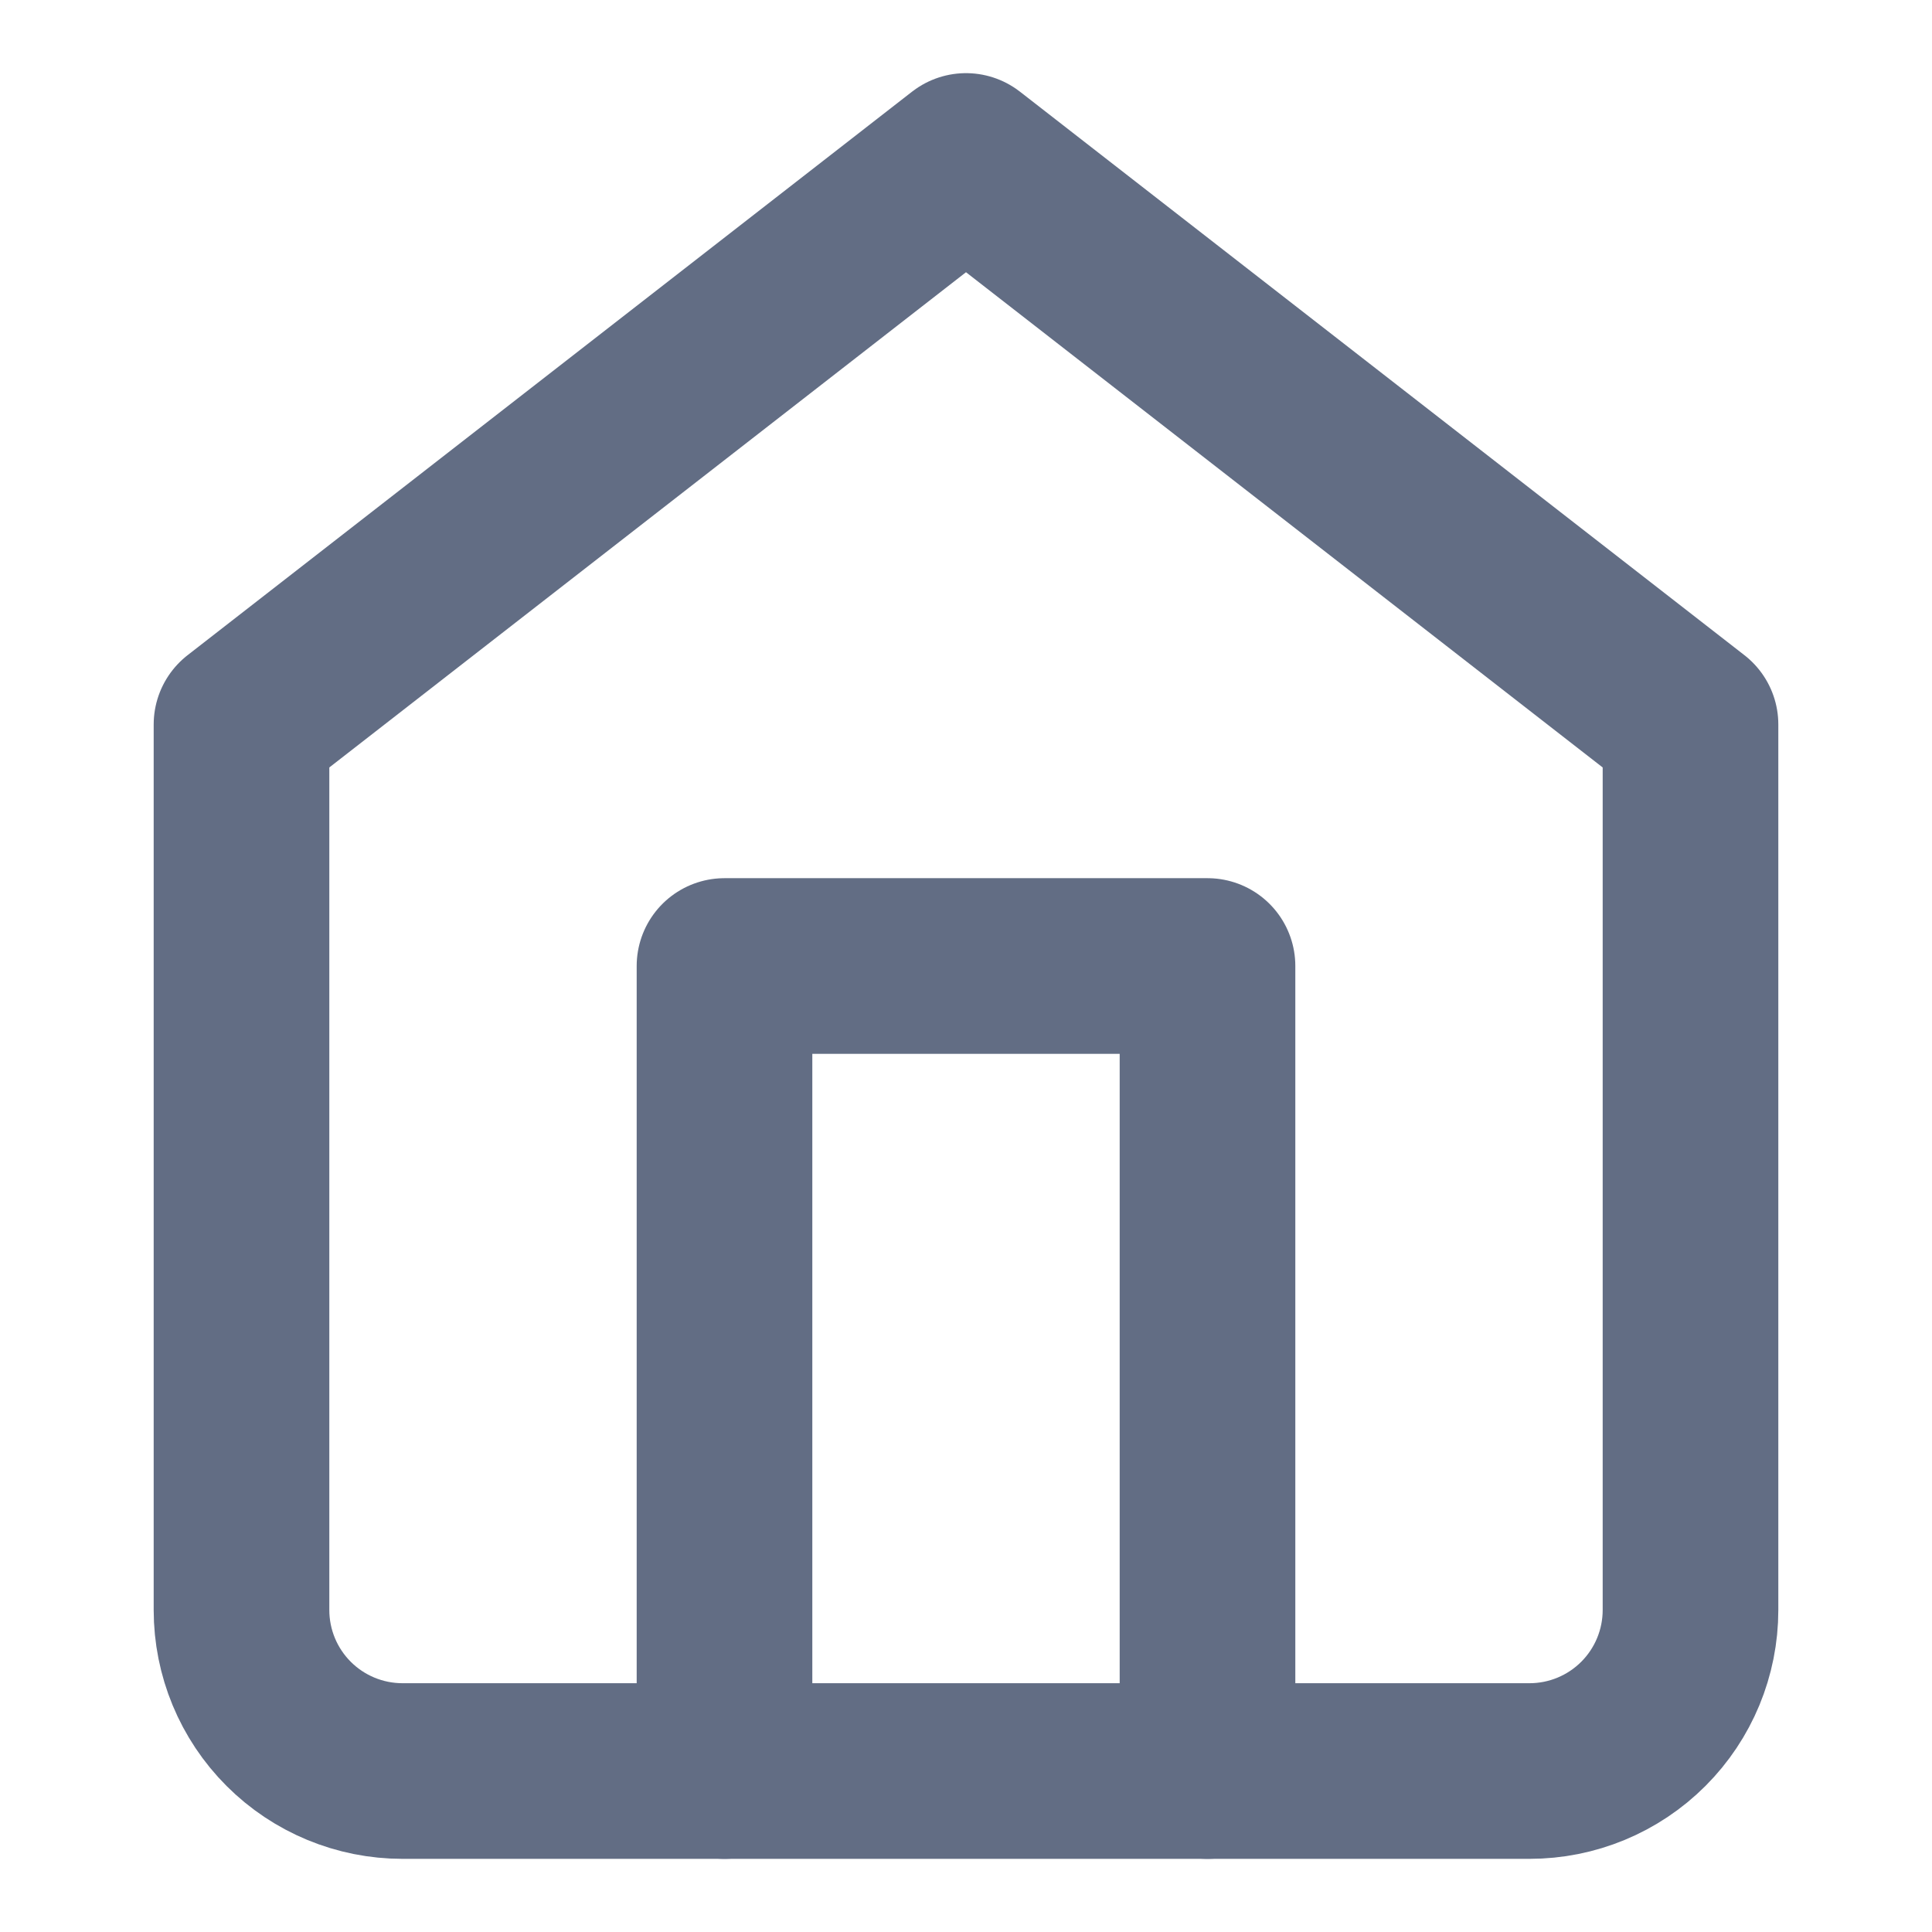
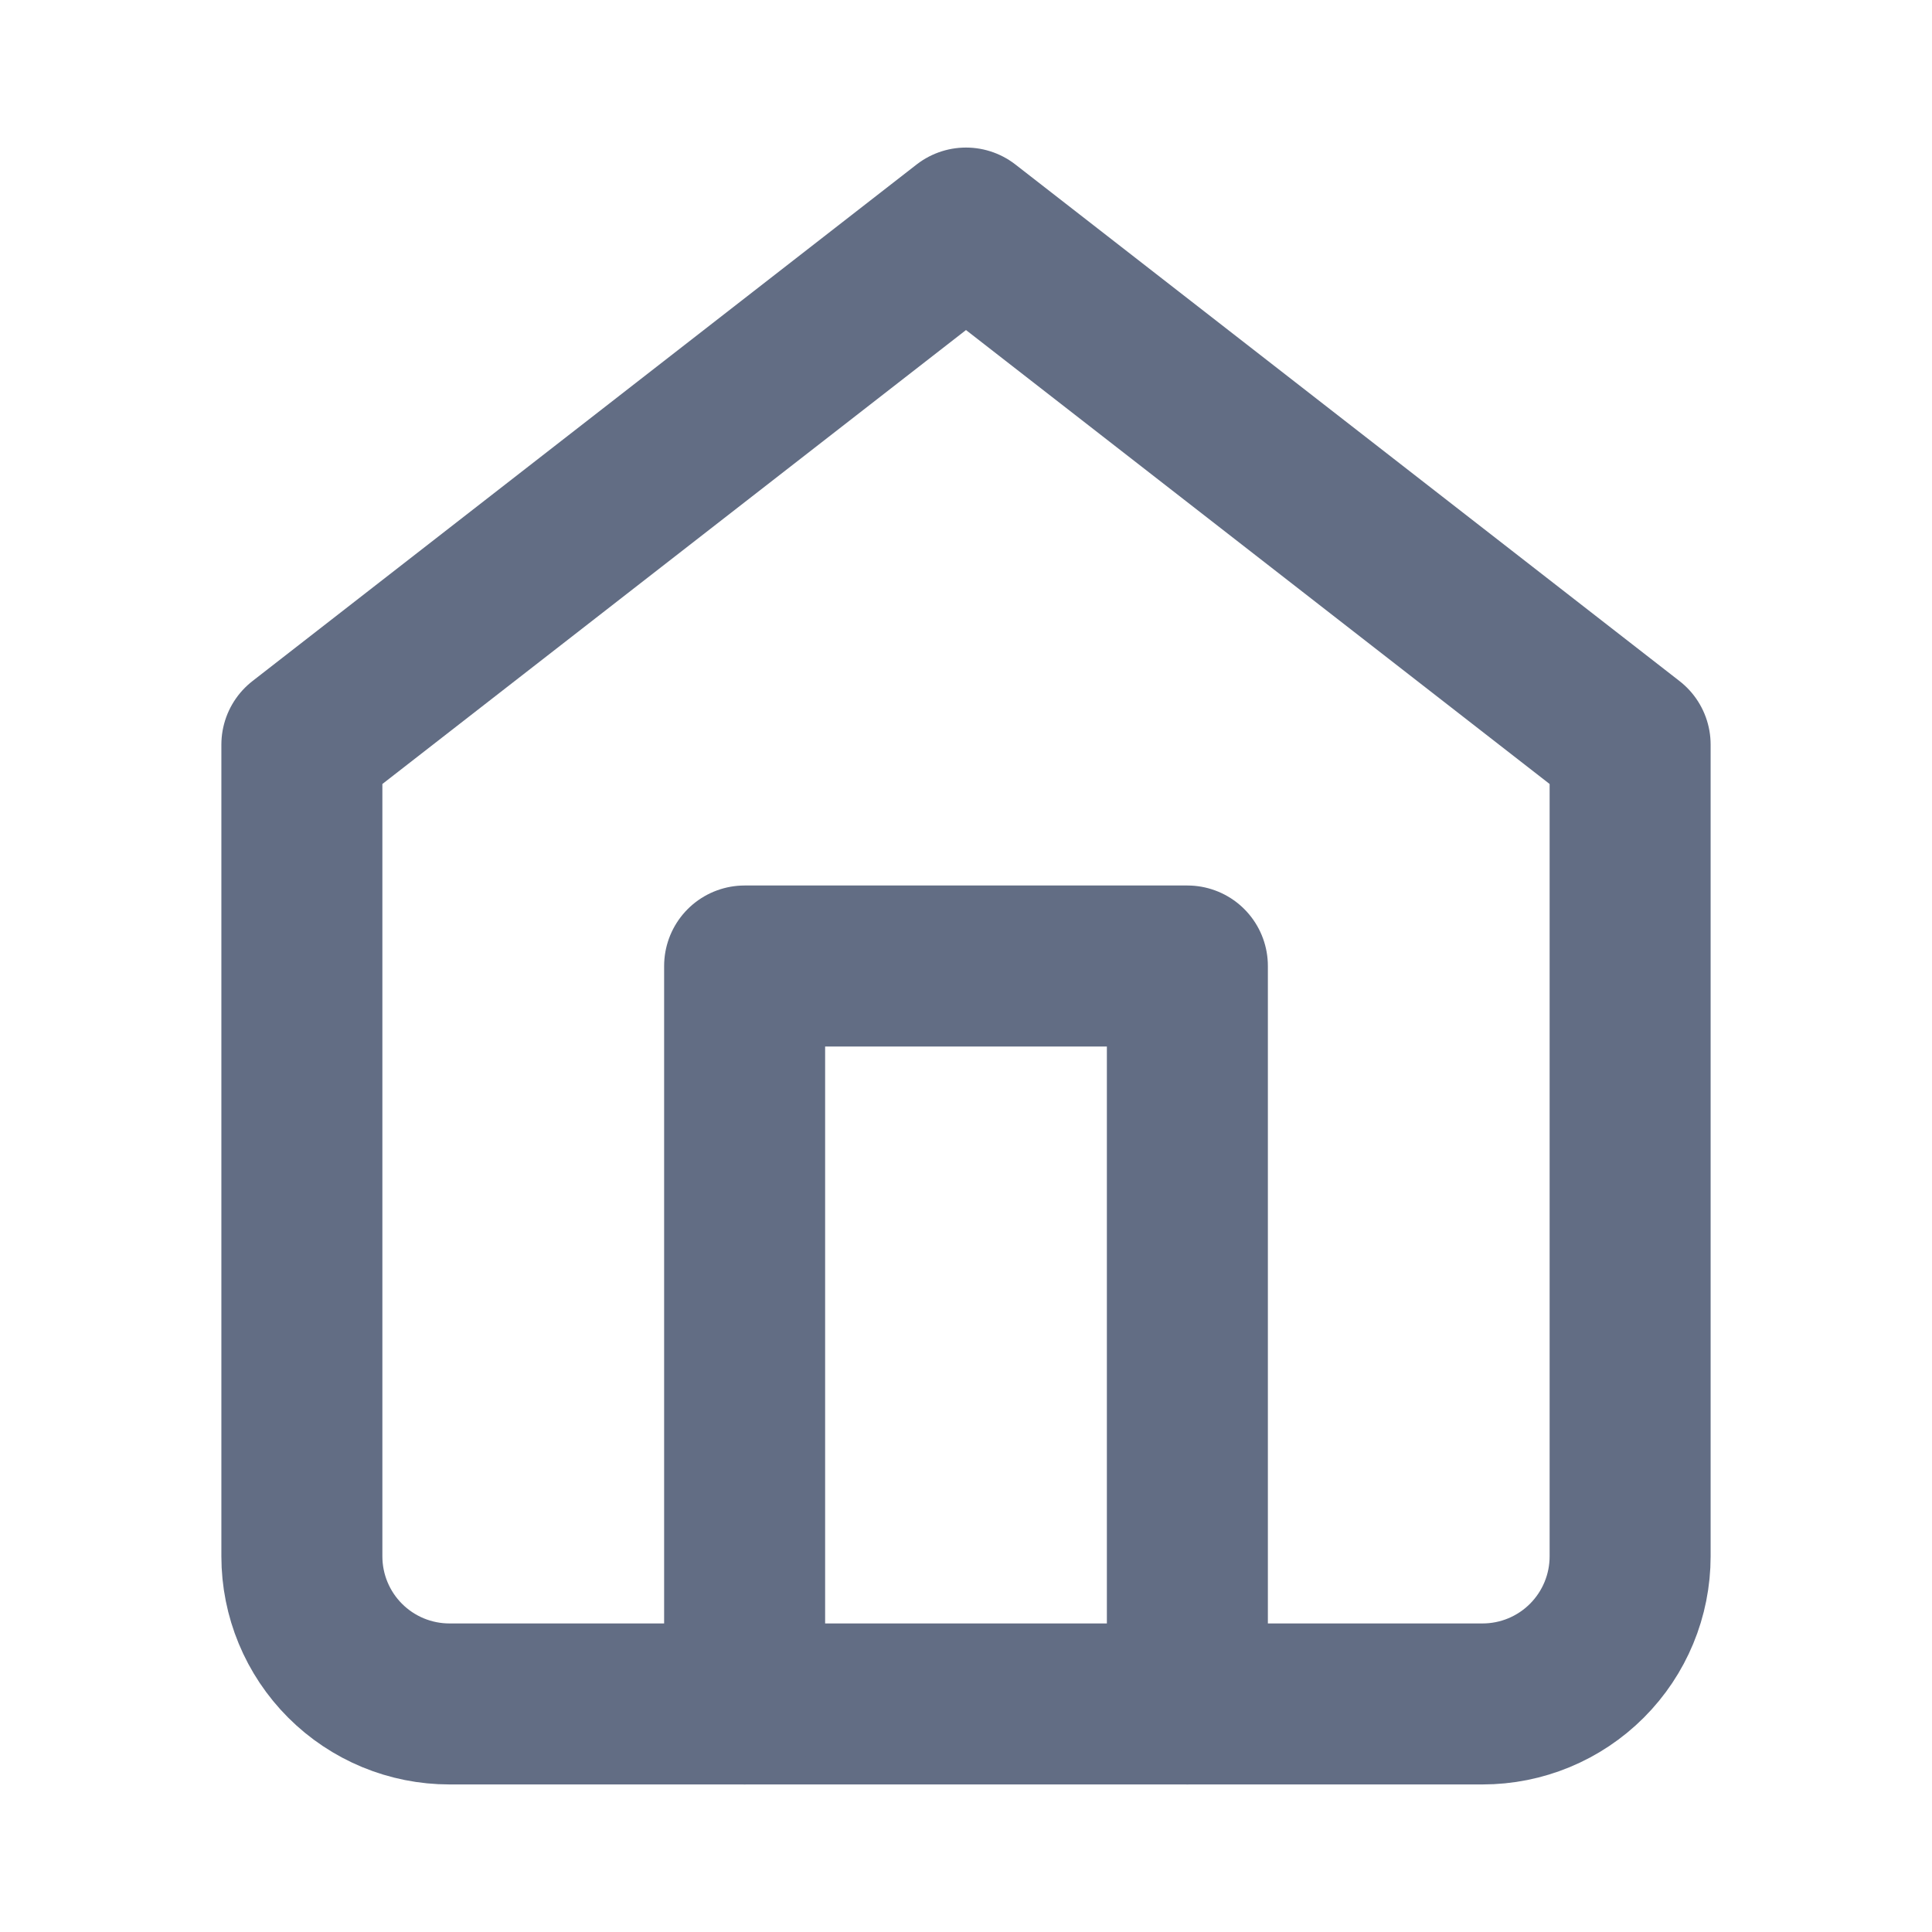
- <svg xmlns="http://www.w3.org/2000/svg" width="22" height="22" viewBox="0 0 22 22" fill="none">
-   <path d="M2.75 8.25L11 1.833L19.25 8.25V18.333C19.25 18.82 19.057 19.286 18.713 19.63C18.369 19.974 17.903 20.167 17.417 20.167H4.583C4.097 20.167 3.631 19.974 3.287 19.63C2.943 19.286 2.75 18.82 2.75 18.333V8.25Z" stroke="#626D84" stroke-width="2" stroke-linecap="round" stroke-linejoin="round" />
-   <path d="M8.25 20.167V11H13.75V20.167" stroke="#626D84" stroke-width="2" stroke-linecap="round" stroke-linejoin="round" />
+ <svg xmlns="http://www.w3.org/2000/svg" width="24" height="24" viewBox="0 0 24 24" fill="none">
+   <path d="M3.75 9.25L12 2.833L20.25 9.25V19.333C20.25 19.82 20.057 20.286 19.713 20.63C19.369 20.974 18.903 21.167 18.417 21.167H5.583C5.097 21.167 4.631 20.974 4.287 20.63C3.943 20.286 3.75 19.82 3.75 19.333V9.25Z" stroke="#626D84" stroke-width="2" stroke-linecap="round" stroke-linejoin="round" />
+   <path d="M9.25 21.167V12H14.75V21.167" stroke="#626D84" stroke-width="2" stroke-linecap="round" stroke-linejoin="round" />
</svg>
